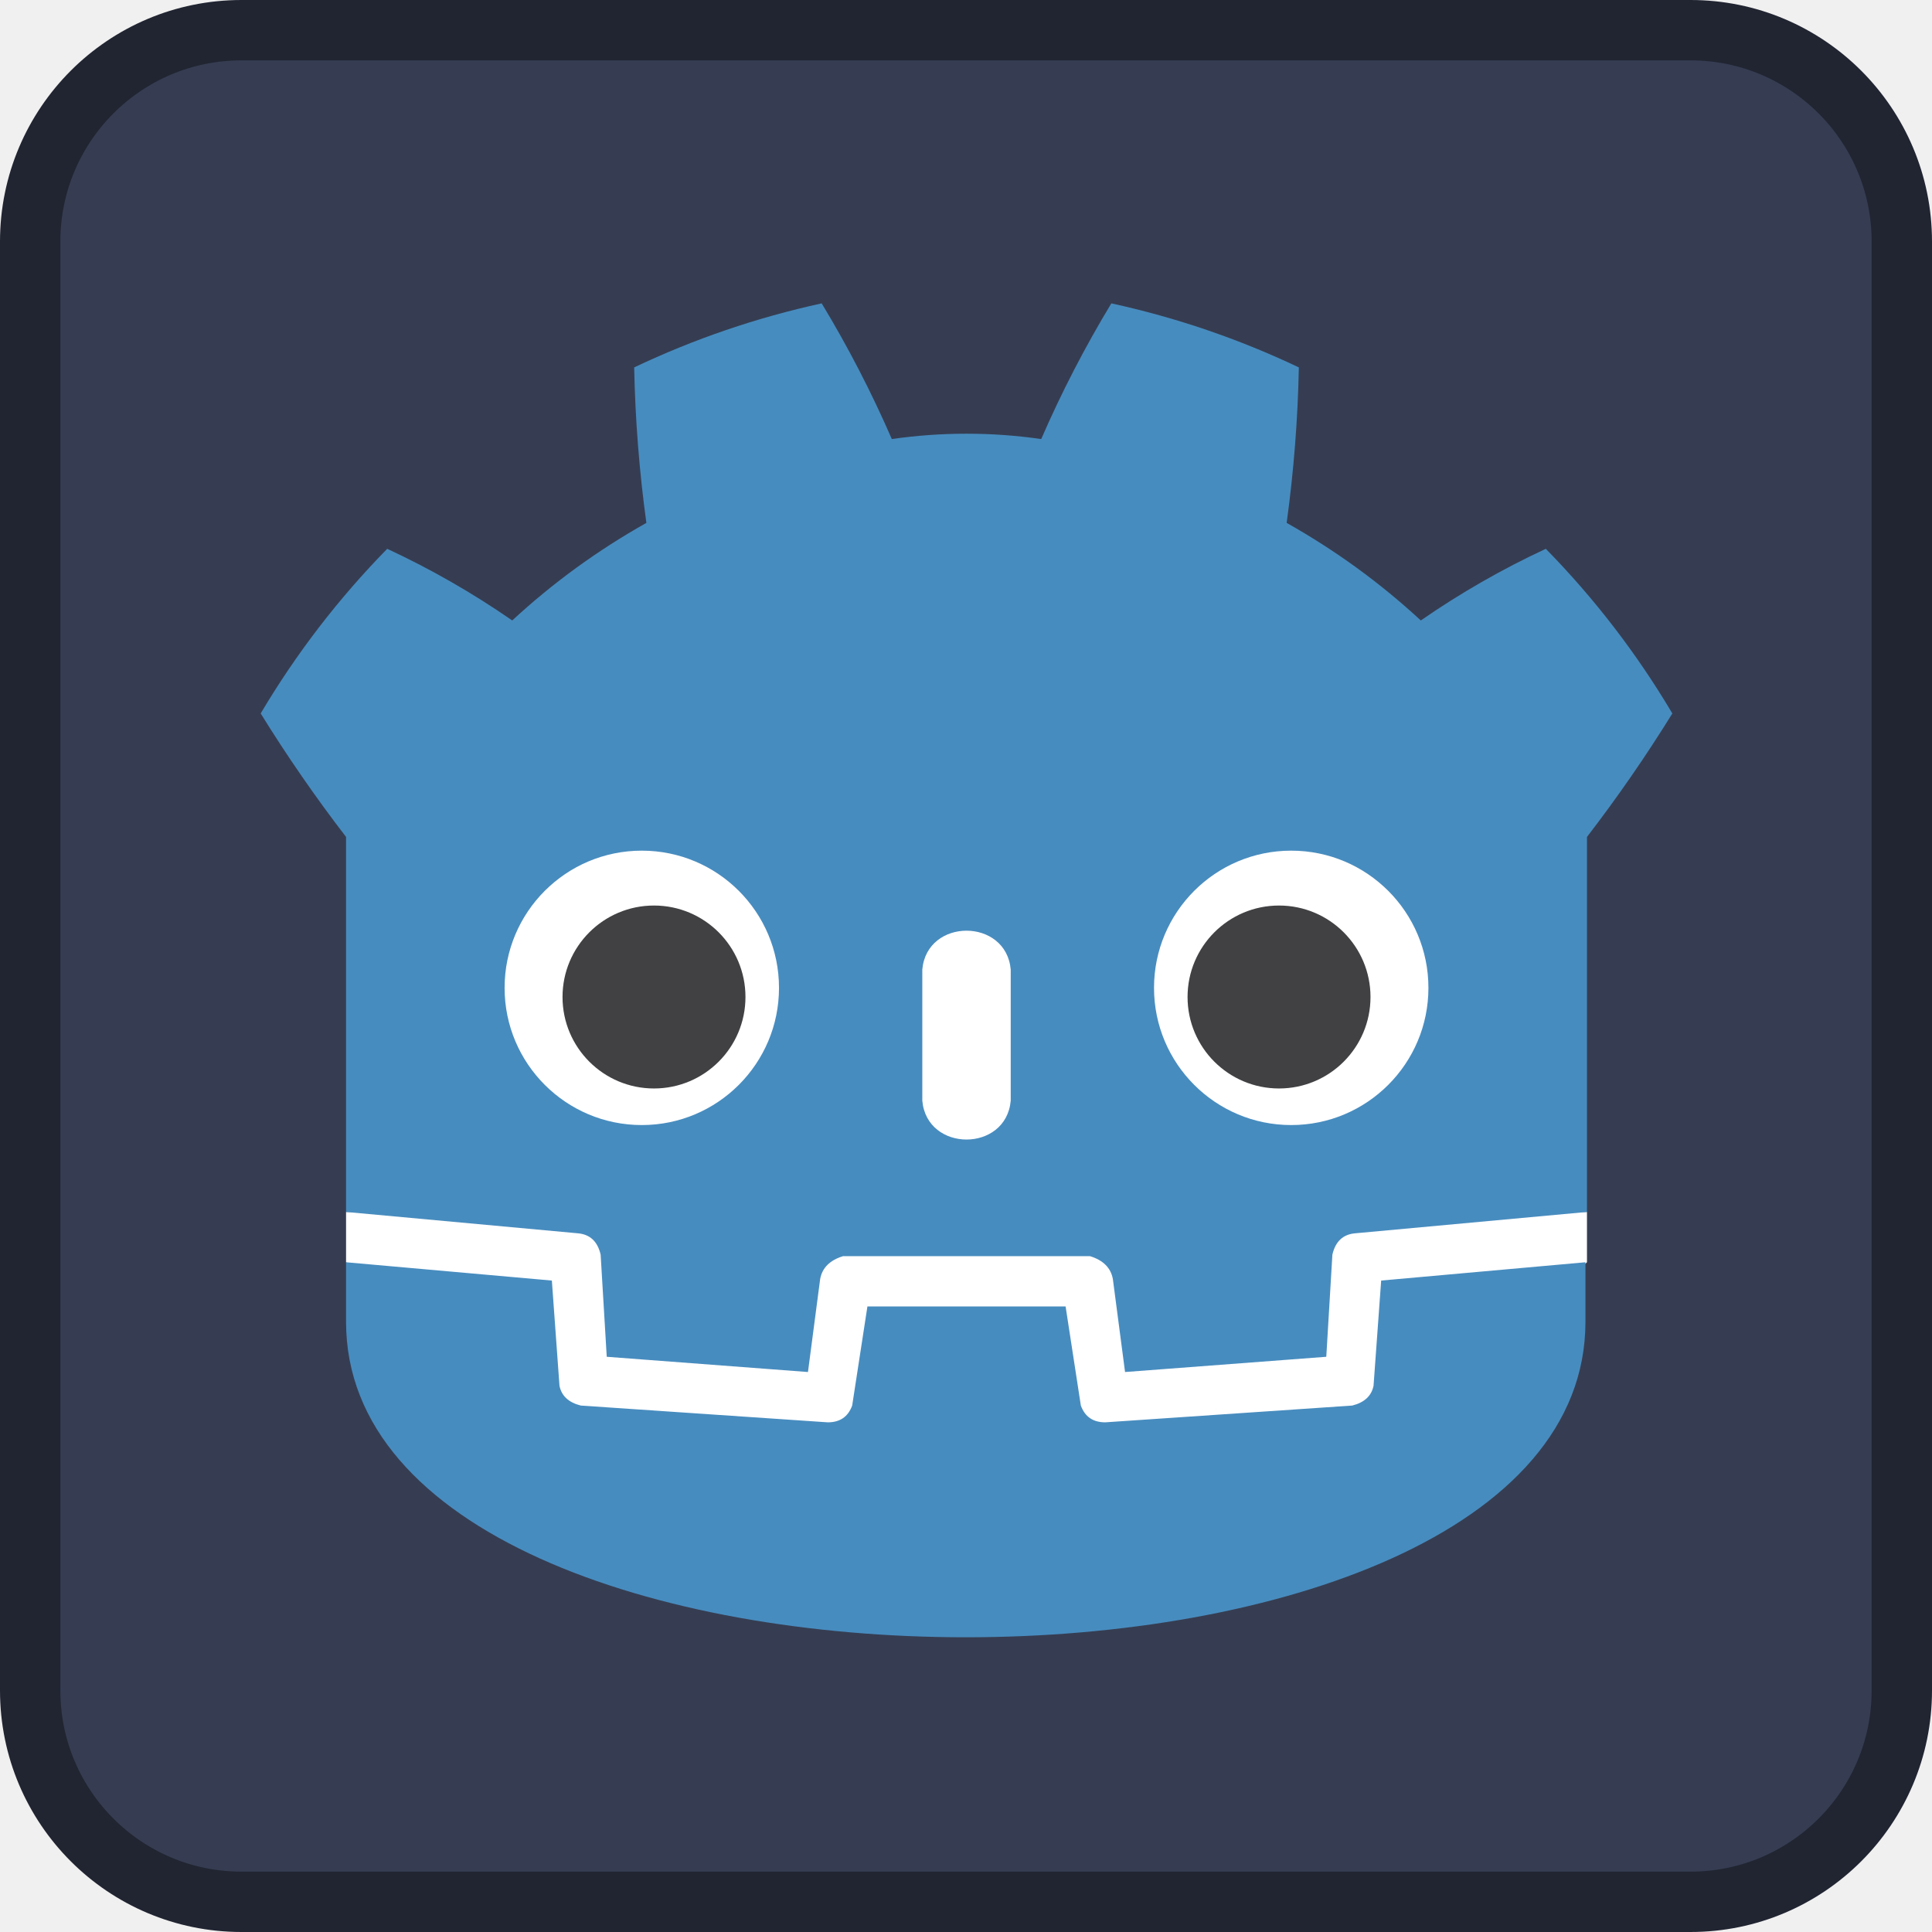
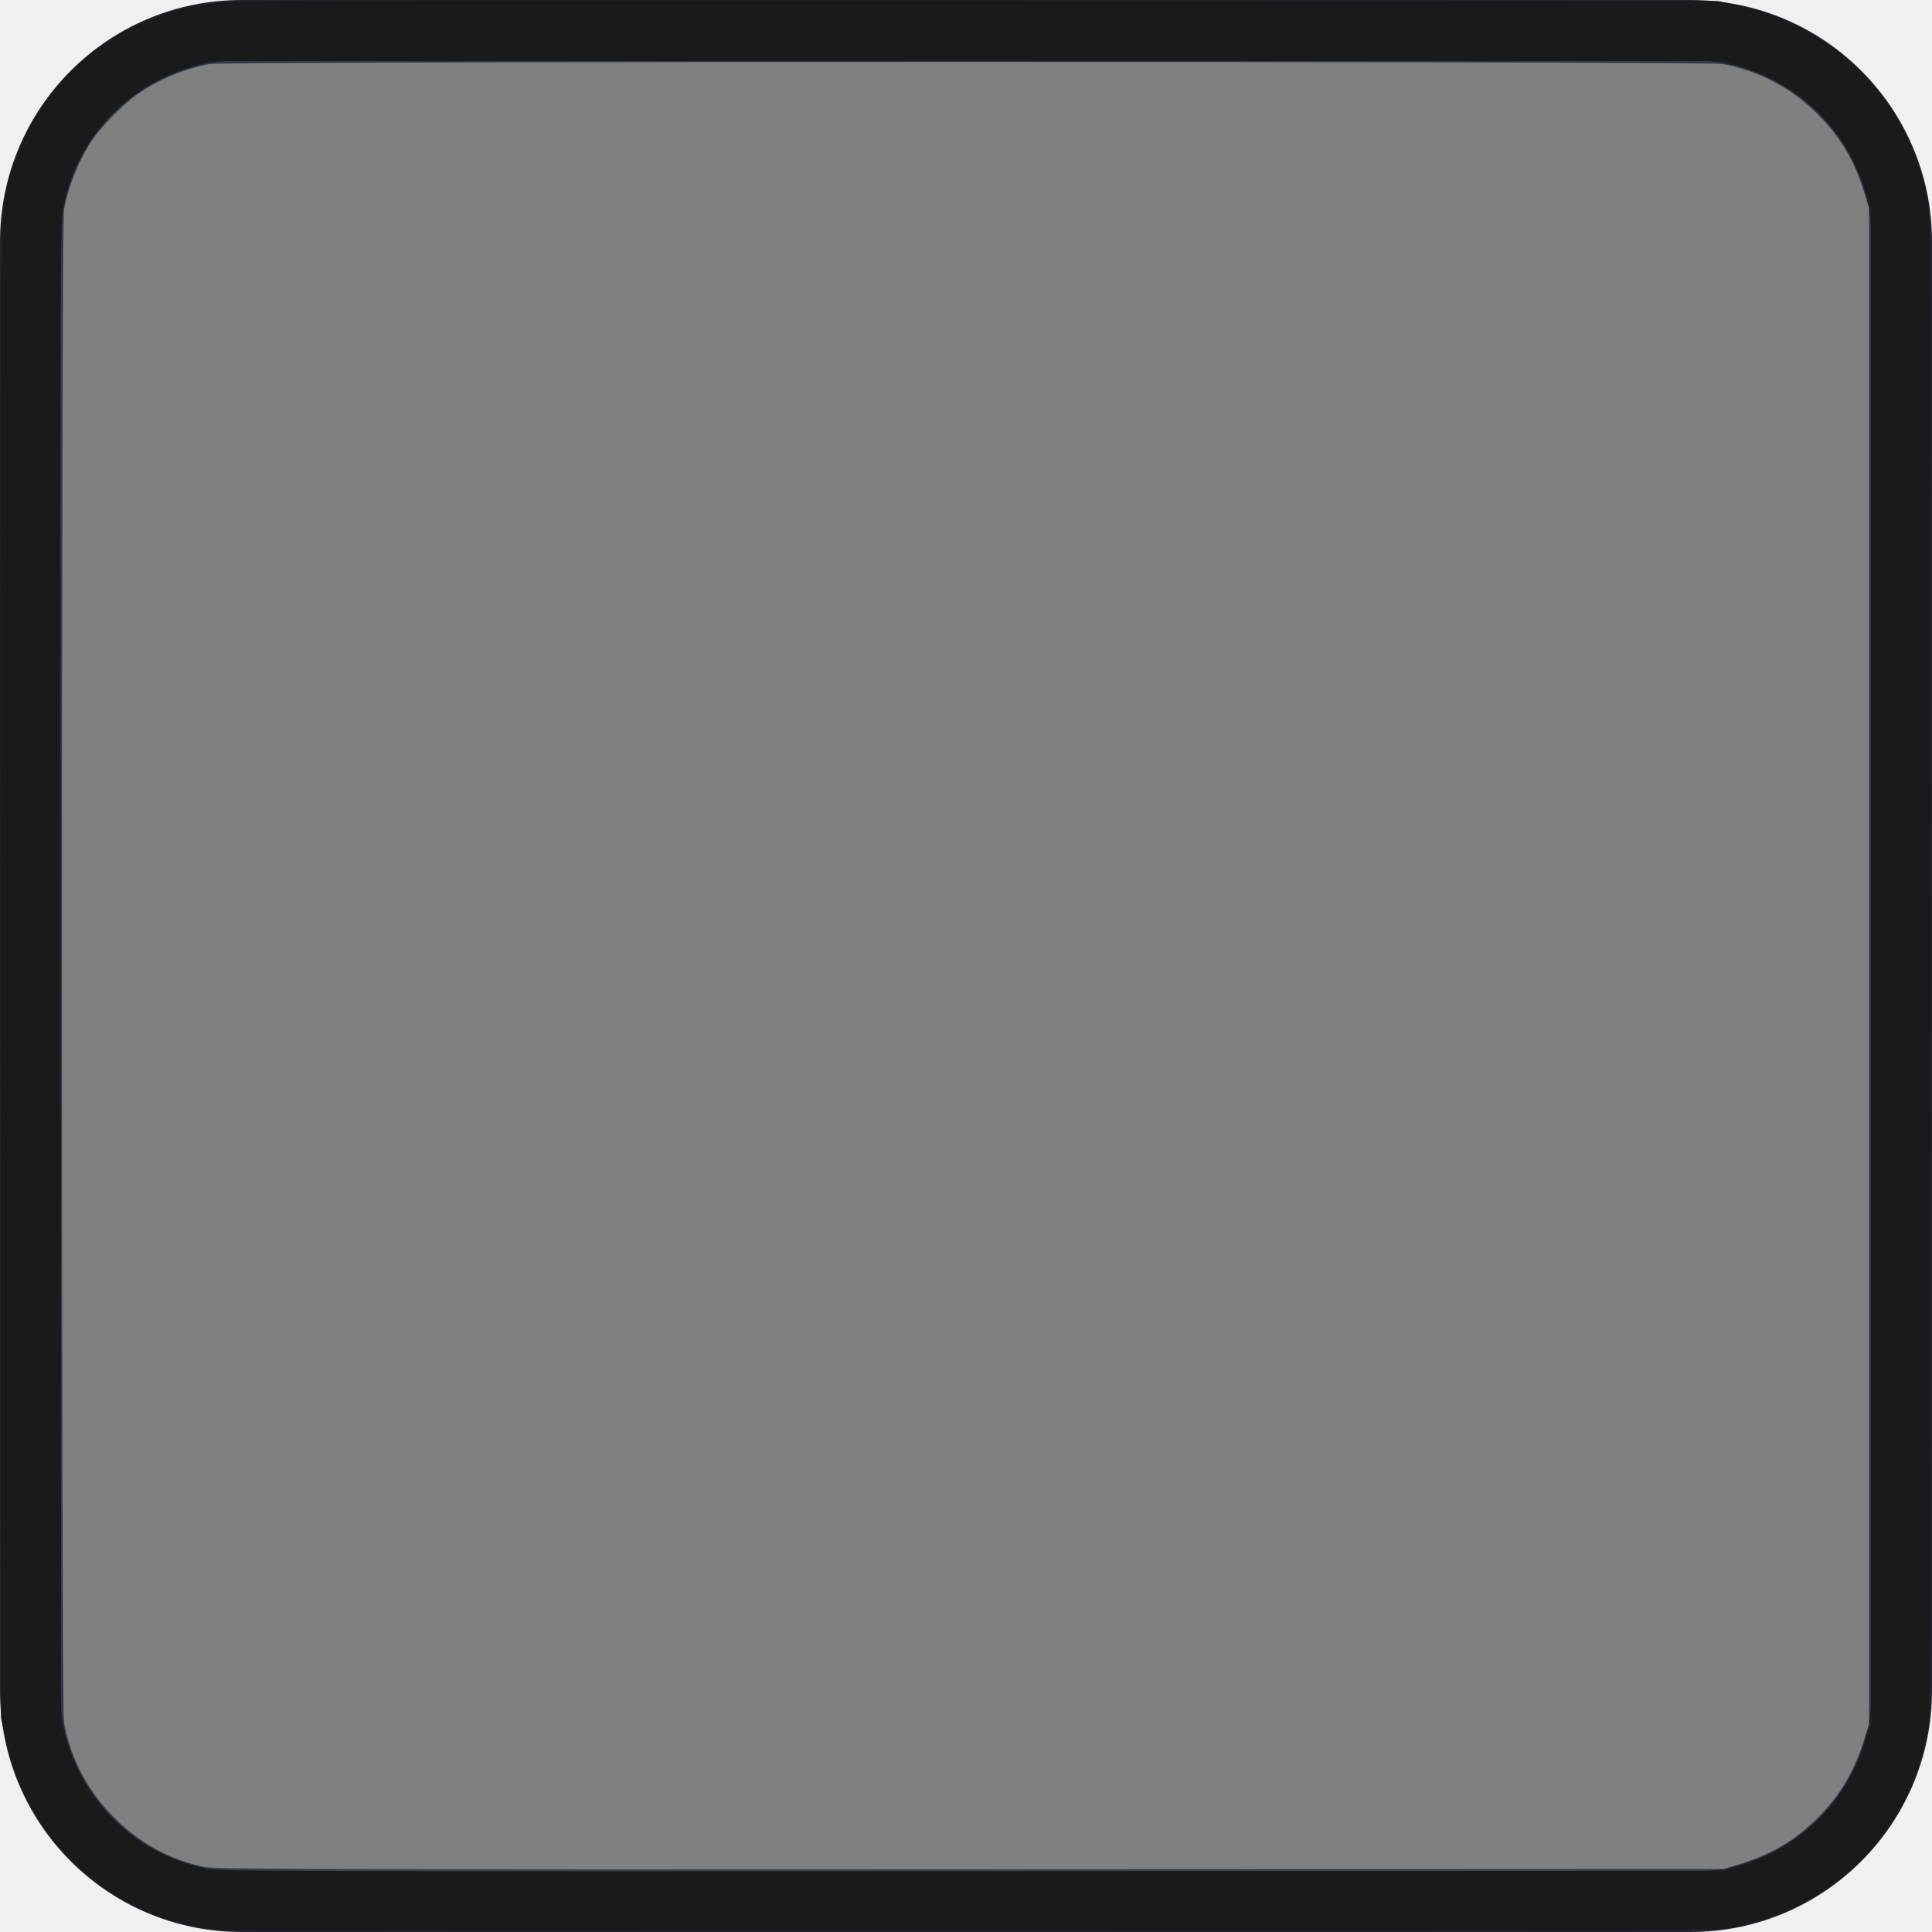
- <svg xmlns="http://www.w3.org/2000/svg" height="128" width="128">
-   <rect x="2" y="2" width="124" height="124" rx="14" fill="#363d52" stroke="#212532" stroke-width="4" />
-   <g transform="scale(.101) translate(122 122)">
-     <g fill="#fff">
-       <path d="M105 673v33q407 354 814 0v-33z" />
-       <path fill="#478cbf" d="m105 673 152 14q12 1 15 14l4 67 132 10 8-61q2-11 15-15h162q13 4 15 15l8 61 132-10 4-67q3-13 15-14l152-14V427q30-39 56-81-35-59-83-108-43 20-82 47-40-37-88-64 7-51 8-102-59-28-123-42-26 43-46 89-49-7-98 0-20-46-46-89-64 14-123 42 1 51 8 102-48 27-88 64-39-27-82-47-48 49-83 108 26 42 56 81zm0 33v39c0 276 813 276 813 0v-39l-134 12-5 69q-2 10-14 13l-162 11q-12 0-16-11l-10-65H447l-10 65q-4 11-16 11l-162-11q-12-3-14-13l-5-69z" />
-       <path d="M483 600c3 34 55 34 58 0v-86c-3-34-55-34-58 0z" />
-       <circle cx="725" cy="526" r="90" />
-       <circle cx="299" cy="526" r="90" />
+ <svg xmlns="http://www.w3.org/2000/svg" height="128" width="128" version="1.1" id="svg24">
+   <defs id="defs28" />
+   <rect x="2" y="2" width="124" height="124" rx="14" fill="#363d52" stroke="#212532" stroke-width="4" id="rect2" />
+   <g transform="scale(.101) translate(122 122)" id="g22">
+     <g fill="#fff" id="g14">
+       <path d="M105 673v33q407 354 814 0v-33z" id="path4" />
+       <path fill="#478cbf" d="m105 673 152 14q12 1 15 14l4 67 132 10 8-61q2-11 15-15h162q13 4 15 15l8 61 132-10 4-67q3-13 15-14l152-14V427q30-39 56-81-35-59-83-108-43 20-82 47-40-37-88-64 7-51 8-102-59-28-123-42-26 43-46 89-49-7-98 0-20-46-46-89-64 14-123 42 1 51 8 102-48 27-88 64-39-27-82-47-48 49-83 108 26 42 56 81zm0 33v39c0 276 813 276 813 0v-39l-134 12-5 69q-2 10-14 13l-162 11q-12 0-16-11l-10-65H447l-10 65q-4 11-16 11l-162-11q-12-3-14-13l-5-69z" id="path6" />
+       <path d="M483 600c3 34 55 34 58 0v-86c-3-34-55-34-58 0z" id="path8" />
+       <circle cx="725" cy="526" r="90" id="circle10" />
+       <circle cx="299" cy="526" r="90" id="circle12" />
    </g>
-     <g fill="#414042">
-       <circle cx="307" cy="532" r="60" />
-       <circle cx="717" cy="532" r="60" />
+     <g fill="#414042" id="g20">
+       <circle cx="307" cy="532" r="60" id="circle16" />
+       <circle cx="717" cy="532" r="60" id="circle18" />
    </g>
  </g>
+   <path style="fill:#999999;stroke-width:0.125" d="M 59.389,108.296 C 54.285,108.044 48.485,107.192 44.121,106.053 34.021,103.417 27.169,99.062 24.431,93.538 23.293,91.242 22.933,89.324 22.933,85.548 c -1.04e-4,-1.883 -9.5e-5,-1.883 0.28,-1.839 0.154,0.025 3.196,0.302 6.761,0.615 3.564,0.314 6.49,0.581 6.503,0.594 0.013,0.013 0.142,1.617 0.288,3.565 0.204,2.734 0.312,3.623 0.474,3.896 0.451,0.764 0.491,0.77 9.437,1.37 4.746,0.319 8.406,0.513 8.651,0.459 0.234,-0.051 0.59,-0.258 0.791,-0.459 0.353,-0.353 0.383,-0.481 0.883,-3.748 l 0.518,-3.382 h 6.507 6.507 l 0.071,0.405 c 0.039,0.223 0.267,1.687 0.508,3.253 0.45,2.936 0.595,3.428 1.11,3.765 0.421,0.276 0.727,0.265 9.603,-0.326 7.187,-0.479 7.894,-0.546 8.351,-0.788 0.814,-0.432 0.884,-0.707 1.135,-4.472 0.122,-1.834 0.255,-3.387 0.294,-3.45 0.061,-0.099 12.04,-1.253 13.001,-1.253 h 0.339 v 2.604 c 0,1.802 -0.058,2.909 -0.188,3.597 -0.909,4.794 -4.22,8.727 -10.083,11.98 -8.32,4.616 -21.713,7.031 -35.283,6.361 z" id="path395" />
+   <path style="fill:#999999;stroke-width:0.125" d="m 46.676,90.333 c -3.496,-0.272 -6.371,-0.509 -6.389,-0.525 -0.018,-0.017 -0.121,-1.54 -0.229,-3.385 C 39.837,82.665 39.726,82.195 38.974,81.849 38.704,81.724 36.096,81.438 30.909,80.963 26.694,80.578 23.174,80.263 23.089,80.264 22.965,80.265 22.933,77.69 22.933,67.802 V 55.34 L 21.842,53.877 C 21.242,53.072 19.985,51.265 19.047,49.862 17.584,47.671 17.361,47.274 17.473,47.055 c 0.408,-0.799 3.136,-4.729 4.243,-6.113 1.477,-1.846 3.653,-4.286 3.913,-4.386 0.332,-0.127 4.078,1.872 6.706,3.581 l 1.582,1.028 0.289,-0.236 c 0.159,-0.13 0.889,-0.741 1.622,-1.358 1.731,-1.457 3.983,-3.065 5.693,-4.064 l 1.364,-0.797 -0.067,-0.561 C 42.368,30.36 42.127,27.321 42.127,25.427 V 24.328 l 1.786,-0.758 c 2.454,-1.042 4.048,-1.622 6.315,-2.297 1.682,-0.501 3.888,-1.078 4.131,-1.081 0.208,-0.002 3.057,5.347 4.27,8.017 0.422,0.93 0.46,0.973 0.788,0.904 0.672,-0.141 3.231,-0.32 4.583,-0.32 1.284,0 3.769,0.164 4.611,0.305 l 0.374,0.062 1.306,-2.695 c 1.242,-2.564 2.972,-5.772 3.304,-6.128 0.128,-0.137 0.465,-0.087 1.948,0.288 3.022,0.764 5.964,1.803 9.935,3.509 l 0.539,0.232 -0.082,1.87 c -0.069,1.565 -0.282,4.143 -0.644,7.79 l -0.068,0.685 0.855,0.495 c 2.197,1.272 5.083,3.365 7.165,5.197 0.455,0.4 0.864,0.727 0.908,0.727 0.045,0 0.57,-0.328 1.167,-0.729 1.457,-0.978 3.881,-2.38 5.647,-3.265 l 1.445,-0.724 1.359,1.502 c 1.62,1.79 3.162,3.696 4.38,5.413 0.901,1.271 2.36,3.533 2.48,3.845 0.08,0.207 -1.984,3.378 -4.044,6.214 l -1.518,2.09 v 12.395 c 0,6.817 -0.042,12.394 -0.093,12.394 -0.051,-7.47e-4 -3.543,0.313 -7.759,0.697 -5.734,0.523 -7.774,0.751 -8.098,0.905 -0.814,0.388 -0.871,0.622 -1.096,4.502 -0.195,3.377 -0.211,3.494 -0.459,3.497 -0.141,0.001 -3.116,0.221 -6.612,0.489 -3.495,0.268 -6.36,0.477 -6.366,0.465 -0.006,-0.012 -0.191,-1.424 -0.411,-3.138 -0.451,-3.51 -0.553,-3.824 -1.385,-4.264 l -0.54,-0.285 -8.237,0.002 -8.237,0.002 -0.487,0.278 c -0.865,0.495 -0.916,0.638 -1.32,3.708 -0.507,3.85 -0.485,3.74 -0.728,3.722 -0.114,-0.009 -3.068,-0.238 -6.564,-0.51 z M 65.107,75.376 c 0.31,-0.092 0.742,-0.38 1.092,-0.729 0.851,-0.847 0.881,-1.079 0.833,-6.472 -0.04,-4.456 -0.046,-4.56 -0.324,-5.081 -1.156,-2.163 -4.835,-1.873 -5.514,0.436 -0.094,0.319 -0.126,2.033 -0.099,5.351 l 0.039,4.881 0.376,0.535 c 0.739,1.052 2.207,1.492 3.598,1.079 z m -20.24,-1.111 c 2.983,-0.791 5.315,-2.958 6.299,-5.85 1.486,-4.37 -0.497,-9.159 -4.615,-11.146 -1.542,-0.744 -2.712,-0.981 -4.468,-0.904 -2.465,0.108 -4.248,0.895 -6.001,2.649 -1.771,1.771 -2.545,3.539 -2.649,6.053 -0.073,1.755 0.19,2.984 0.986,4.603 0.709,1.442 2.323,3.075 3.782,3.826 2.147,1.105 4.412,1.366 6.666,0.768 z m 42.814,0.064 c 2.565,-0.567 4.845,-2.393 6.052,-4.845 0.714,-1.452 0.918,-2.358 0.912,-4.051 -0.006,-1.68 -0.214,-2.593 -0.92,-4.051 -0.906,-1.871 -2.298,-3.228 -4.299,-4.193 -1.392,-0.672 -2.53,-0.889 -4.3,-0.823 -2.464,0.092 -4.383,0.947 -6.134,2.731 -1.626,1.657 -2.59,4.015 -2.59,6.336 0,2.523 1.067,4.97 2.924,6.707 2.211,2.068 5.272,2.87 8.355,2.189 z" id="path397" />
+   <path style="fill:#999999;stroke-width:0.125" d="m 46.177,93.598 c -7.762,-0.542 -7.778,-0.544 -8.279,-0.803 -0.667,-0.345 -0.736,-0.646 -1.019,-4.454 -0.145,-1.94 -0.271,-3.536 -0.28,-3.546 -0.01,-0.01 -3.088,-0.29 -6.841,-0.622 l -6.824,-0.603 v -1.591 c 0,-1.342 0.03,-1.591 0.19,-1.591 0.741,0 15.286,1.406 15.605,1.509 0.456,0.147 0.839,0.618 0.95,1.171 0.041,0.206 0.165,1.832 0.274,3.613 0.11,1.782 0.209,3.246 0.221,3.255 0.049,0.035 13.36,1.023 13.389,0.994 0.017,-0.017 0.221,-1.477 0.453,-3.243 0.447,-3.409 0.489,-3.547 1.246,-4.112 0.339,-0.253 0.48,-0.257 8.654,-0.288 l 8.31,-0.031 0.492,0.28 c 0.806,0.459 0.889,0.718 1.329,4.144 0.22,1.714 0.433,3.153 0.474,3.199 0.068,0.077 12.992,-0.845 13.295,-0.948 0.086,-0.029 0.191,-1.13 0.289,-3.018 0.085,-1.635 0.206,-3.278 0.271,-3.651 0.136,-0.792 0.561,-1.317 1.157,-1.427 0.359,-0.067 15.021,-1.445 15.38,-1.445 0.117,-2.27e-4 0.156,0.401 0.156,1.59 v 1.59 l -6.761,0.603 c -3.719,0.332 -6.785,0.626 -6.814,0.654 -0.029,0.028 -0.153,1.467 -0.276,3.198 -0.298,4.197 -0.284,4.116 -0.797,4.566 -0.235,0.206 -0.61,0.406 -0.835,0.443 -0.643,0.108 -15.139,1.066 -16.126,1.066 -0.921,-2.5e-4 -1.376,-0.203 -1.664,-0.741 -0.086,-0.161 -1.126,-6.457 -1.126,-6.818 0,-0.026 -2.984,-0.032 -6.631,-0.014 l -6.631,0.032 -0.51,3.303 c -0.281,1.817 -0.578,3.426 -0.661,3.577 -0.31,0.563 -0.618,0.662 -2.015,0.645 -0.722,-0.008 -4.341,-0.227 -8.042,-0.486 z" id="path399" />
+   <path style="fill:#999999;stroke-width:0.125" d="m 41.344,74.394 c -4.428,-0.581 -7.824,-4.442 -7.815,-8.887 0.003,-1.54 0.262,-2.667 0.92,-4 2.232,-4.521 7.646,-6.352 12.124,-4.101 5.123,2.575 6.543,9.223 2.928,13.71 -1.926,2.391 -5.124,3.676 -8.157,3.278 z m 3.446,-2.418 c 1.782,-0.464 3.188,-1.578 3.974,-3.15 2.062,-4.122 -0.882,-8.876 -5.496,-8.876 -2.56,0 -5.005,1.801 -5.766,4.249 -0.318,1.021 -0.318,2.696 0,3.716 0.938,3.013 4.242,4.854 7.288,4.061 z" id="path401" />
+   <path style="fill:#999999;stroke-width:0.125" d="m 41.919,71.862 c -1.988,-0.482 -3.618,-2.011 -4.287,-4.02 -0.357,-1.072 -0.302,-2.871 0.12,-3.945 0.415,-1.055 1.308,-2.162 2.253,-2.793 3.276,-2.187 7.634,-0.719 8.993,3.03 0.371,1.023 0.374,2.811 0.007,3.822 -1.077,2.965 -4.097,4.63 -7.087,3.905 z" id="path403" />
+   <path style="fill:#999999;stroke-width:0.125" d="m 62.97,75.238 c -0.629,-0.228 -1.279,-0.81 -1.536,-1.376 -0.215,-0.473 -0.234,-0.892 -0.236,-5.304 -0.003,-4.595 0.008,-4.812 0.256,-5.324 0.478,-0.987 1.857,-1.671 3.002,-1.488 1.117,0.179 2.062,0.98 2.342,1.987 0.1,0.36 0.132,1.92 0.106,5.138 l -0.038,4.622 -0.376,0.608 c -0.683,1.104 -2.233,1.605 -3.52,1.138 z" id="path405" />
+   <path style="fill:#999999;stroke-width:0.125" d="m 83.27,71.842 c -1.073,-0.289 -2.08,-0.899 -2.861,-1.734 -1.754,-1.875 -2.131,-4.408 -1.005,-6.762 0.375,-0.785 1.879,-2.274 2.668,-2.643 2.453,-1.145 5.149,-0.669 6.96,1.23 2.3,2.411 2.26,5.956 -0.094,8.309 -1.539,1.539 -3.663,2.138 -5.668,1.599 z" id="path407" />
+   <path style="fill:#999999;stroke-width:0.125" d="M 84.354,74.395 C 83.248,74.249 81.651,73.655 80.699,73.035 76.658,70.402 75.372,65.216 77.712,60.988 c 0.3,-0.541 0.866,-1.245 1.556,-1.93 0.903,-0.898 1.281,-1.174 2.256,-1.647 1.628,-0.79 2.571,-0.989 4.35,-0.918 2.501,0.1 4.269,0.874 6.049,2.647 2.911,2.899 3.478,7.286 1.402,10.843 -0.737,1.263 -2.278,2.743 -3.532,3.393 -1.717,0.89 -3.656,1.254 -5.438,1.019 z m 1.883,-2.423 c 2.192,-0.517 4.018,-2.407 4.485,-4.644 0.792,-3.799 -2.105,-7.378 -5.972,-7.378 -1.673,0 -3.074,0.588 -4.313,1.81 -1.188,1.172 -1.792,2.621 -1.792,4.298 0,3.985 3.666,6.84 7.592,5.915 z" id="path409" />
+   <path style="fill:#808080;stroke-width:0.125" d="m 13.585,123.698 c -2.249,-0.463 -4.128,-1.462 -5.84,-3.106 -1.851,-1.777 -3.066,-4.026 -3.501,-6.481 -0.184,-1.037 -0.184,-99.186 0,-100.223 C 4.513,12.367 5.267,10.52 6.147,9.223 6.706,8.398 8.18,6.905 9.036,6.295 10.427,5.304 12.247,4.535 13.889,4.244 c 1.037,-0.184 99.186,-0.184 100.223,0 2.455,0.435 4.704,1.65 6.481,3.501 1.416,1.475 2.252,2.902 2.889,4.932 l 0.344,1.095 V 64 114.228 l -0.344,1.095 c -0.672,2.143 -1.674,3.779 -3.226,5.269 -1.475,1.416 -2.902,2.252 -4.932,2.889 l -1.095,0.344 -49.916,0.02 c -41.248,0.017 -50.057,-0.009 -50.726,-0.147 z m 57.394,-15.452 c 13.489,-1.089 24.274,-4.953 29.792,-10.674 2.322,-2.408 3.553,-4.698 4.131,-7.691 0.155,-0.801 0.195,-3.636 0.252,-17.688 l 0.067,-16.733 0.631,-0.834 c 1.765,-2.332 4.948,-7.073 4.948,-7.371 0,-0.152 -0.456,-0.891 -1.782,-2.886 -1.519,-2.285 -3.696,-5.02 -5.64,-7.087 l -0.947,-1.007 -1.589,0.796 c -2.295,1.15 -3.753,2.002 -6.444,3.765 -0.263,0.172 -0.318,0.147 -0.976,-0.449 -1.818,-1.647 -4.549,-3.656 -6.826,-5.024 -0.717,-0.43 -1.286,-0.838 -1.265,-0.905 0.021,-0.067 0.149,-1.188 0.286,-2.491 0.323,-3.089 0.57,-7.526 0.427,-7.669 -0.258,-0.258 -4.151,-1.828 -6.34,-2.557 -2.013,-0.67 -5.631,-1.677 -6.028,-1.677 -0.249,0 -3.175,5.421 -4.296,7.96 -0.414,0.937 -0.488,1.035 -0.739,0.965 -0.153,-0.042 -1.274,-0.144 -2.489,-0.226 -1.728,-0.117 -2.681,-0.116 -4.362,0.003 -1.183,0.084 -2.269,0.183 -2.413,0.221 -0.209,0.055 -0.294,-0.014 -0.425,-0.345 -0.582,-1.477 -3.983,-8.033 -4.446,-8.571 -0.084,-0.098 -3.78,0.877 -5.649,1.489 -1.988,0.652 -4.24,1.522 -5.827,2.252 l -1.028,0.473 v 1.058 c 0,1.483 0.215,4.491 0.506,7.06 0.197,1.742 0.215,2.2 0.089,2.276 -2.907,1.739 -5.657,3.694 -7.661,5.445 l -1.022,0.893 -1.114,-0.749 c -1.394,-0.938 -3.979,-2.426 -5.782,-3.331 l -1.378,-0.691 -0.948,1.03 c -2.494,2.71 -4.707,5.56 -6.471,8.337 l -1.036,1.631 0.524,0.837 c 0.837,1.336 3.059,4.584 4.123,6.026 l 0.978,1.326 0.002,15.874 c 0.001,9 0.054,16.497 0.121,17.313 0.348,4.204 2.537,7.885 6.526,10.98 6.38,4.949 17.391,8.168 30.224,8.836 2.665,0.139 8.427,0.042 11.298,-0.19 z" id="path411" />
+   <path style="fill:#1a1a1a;stroke-width:0.125" d="M 14.707,127.869 C 11.898,127.639 9.415,126.775 7.13,125.233 3.555,122.821 1.314,119.461 0.337,115.047 L 0.073,113.854 0.031,65.246 C 0.004,33.053 0.032,16.082 0.116,14.99 0.186,14.084 0.364,12.85 0.511,12.248 1.716,7.326 5.069,3.364 9.73,1.354 11.391,0.638 12.985,0.27 15.081,0.119 16.309,0.03 32.417,0.002 65.371,0.03 l 48.483,0.042 1.193,0.264 c 2.228,0.493 4.022,1.23 5.726,2.352 3.631,2.392 6.092,6.131 6.941,10.544 0.213,1.105 0.224,3.58 0.224,50.704 0,47.874 -0.008,49.584 -0.233,50.789 -1.255,6.707 -6.131,11.625 -12.873,12.985 -1.045,0.211 -3.623,0.223 -50.021,0.238 -26.906,0.009 -49.452,-0.027 -50.103,-0.081 z m 100.635,-4.269 c 4.024,-1.261 6.998,-4.234 8.258,-8.258 l 0.349,-1.114 V 64 13.772 l -0.349,-1.114 C 122.314,8.552 119.21,5.513 115.1,4.336 L 114.103,4.051 H 64 13.897 L 12.9,4.339 C 8.41,5.635 5.126,9.111 4.225,13.521 3.992,14.664 3.987,15.824 4.019,64.397 l 0.032,49.706 0.283,0.997 c 1.249,4.406 4.766,7.747 9.127,8.671 1.011,0.214 3.335,0.223 50.913,0.201 l 49.854,-0.023 z" id="path482" />
+   <rect style="fill:#1a1a1a" id="rect536" width="105.067" height="103.198" x="11.716" y="11.591" />
+   <rect style="fill:#808080" id="rect590" width="109.055" height="107.809" x="10.095" y="9.223" />
</svg>
